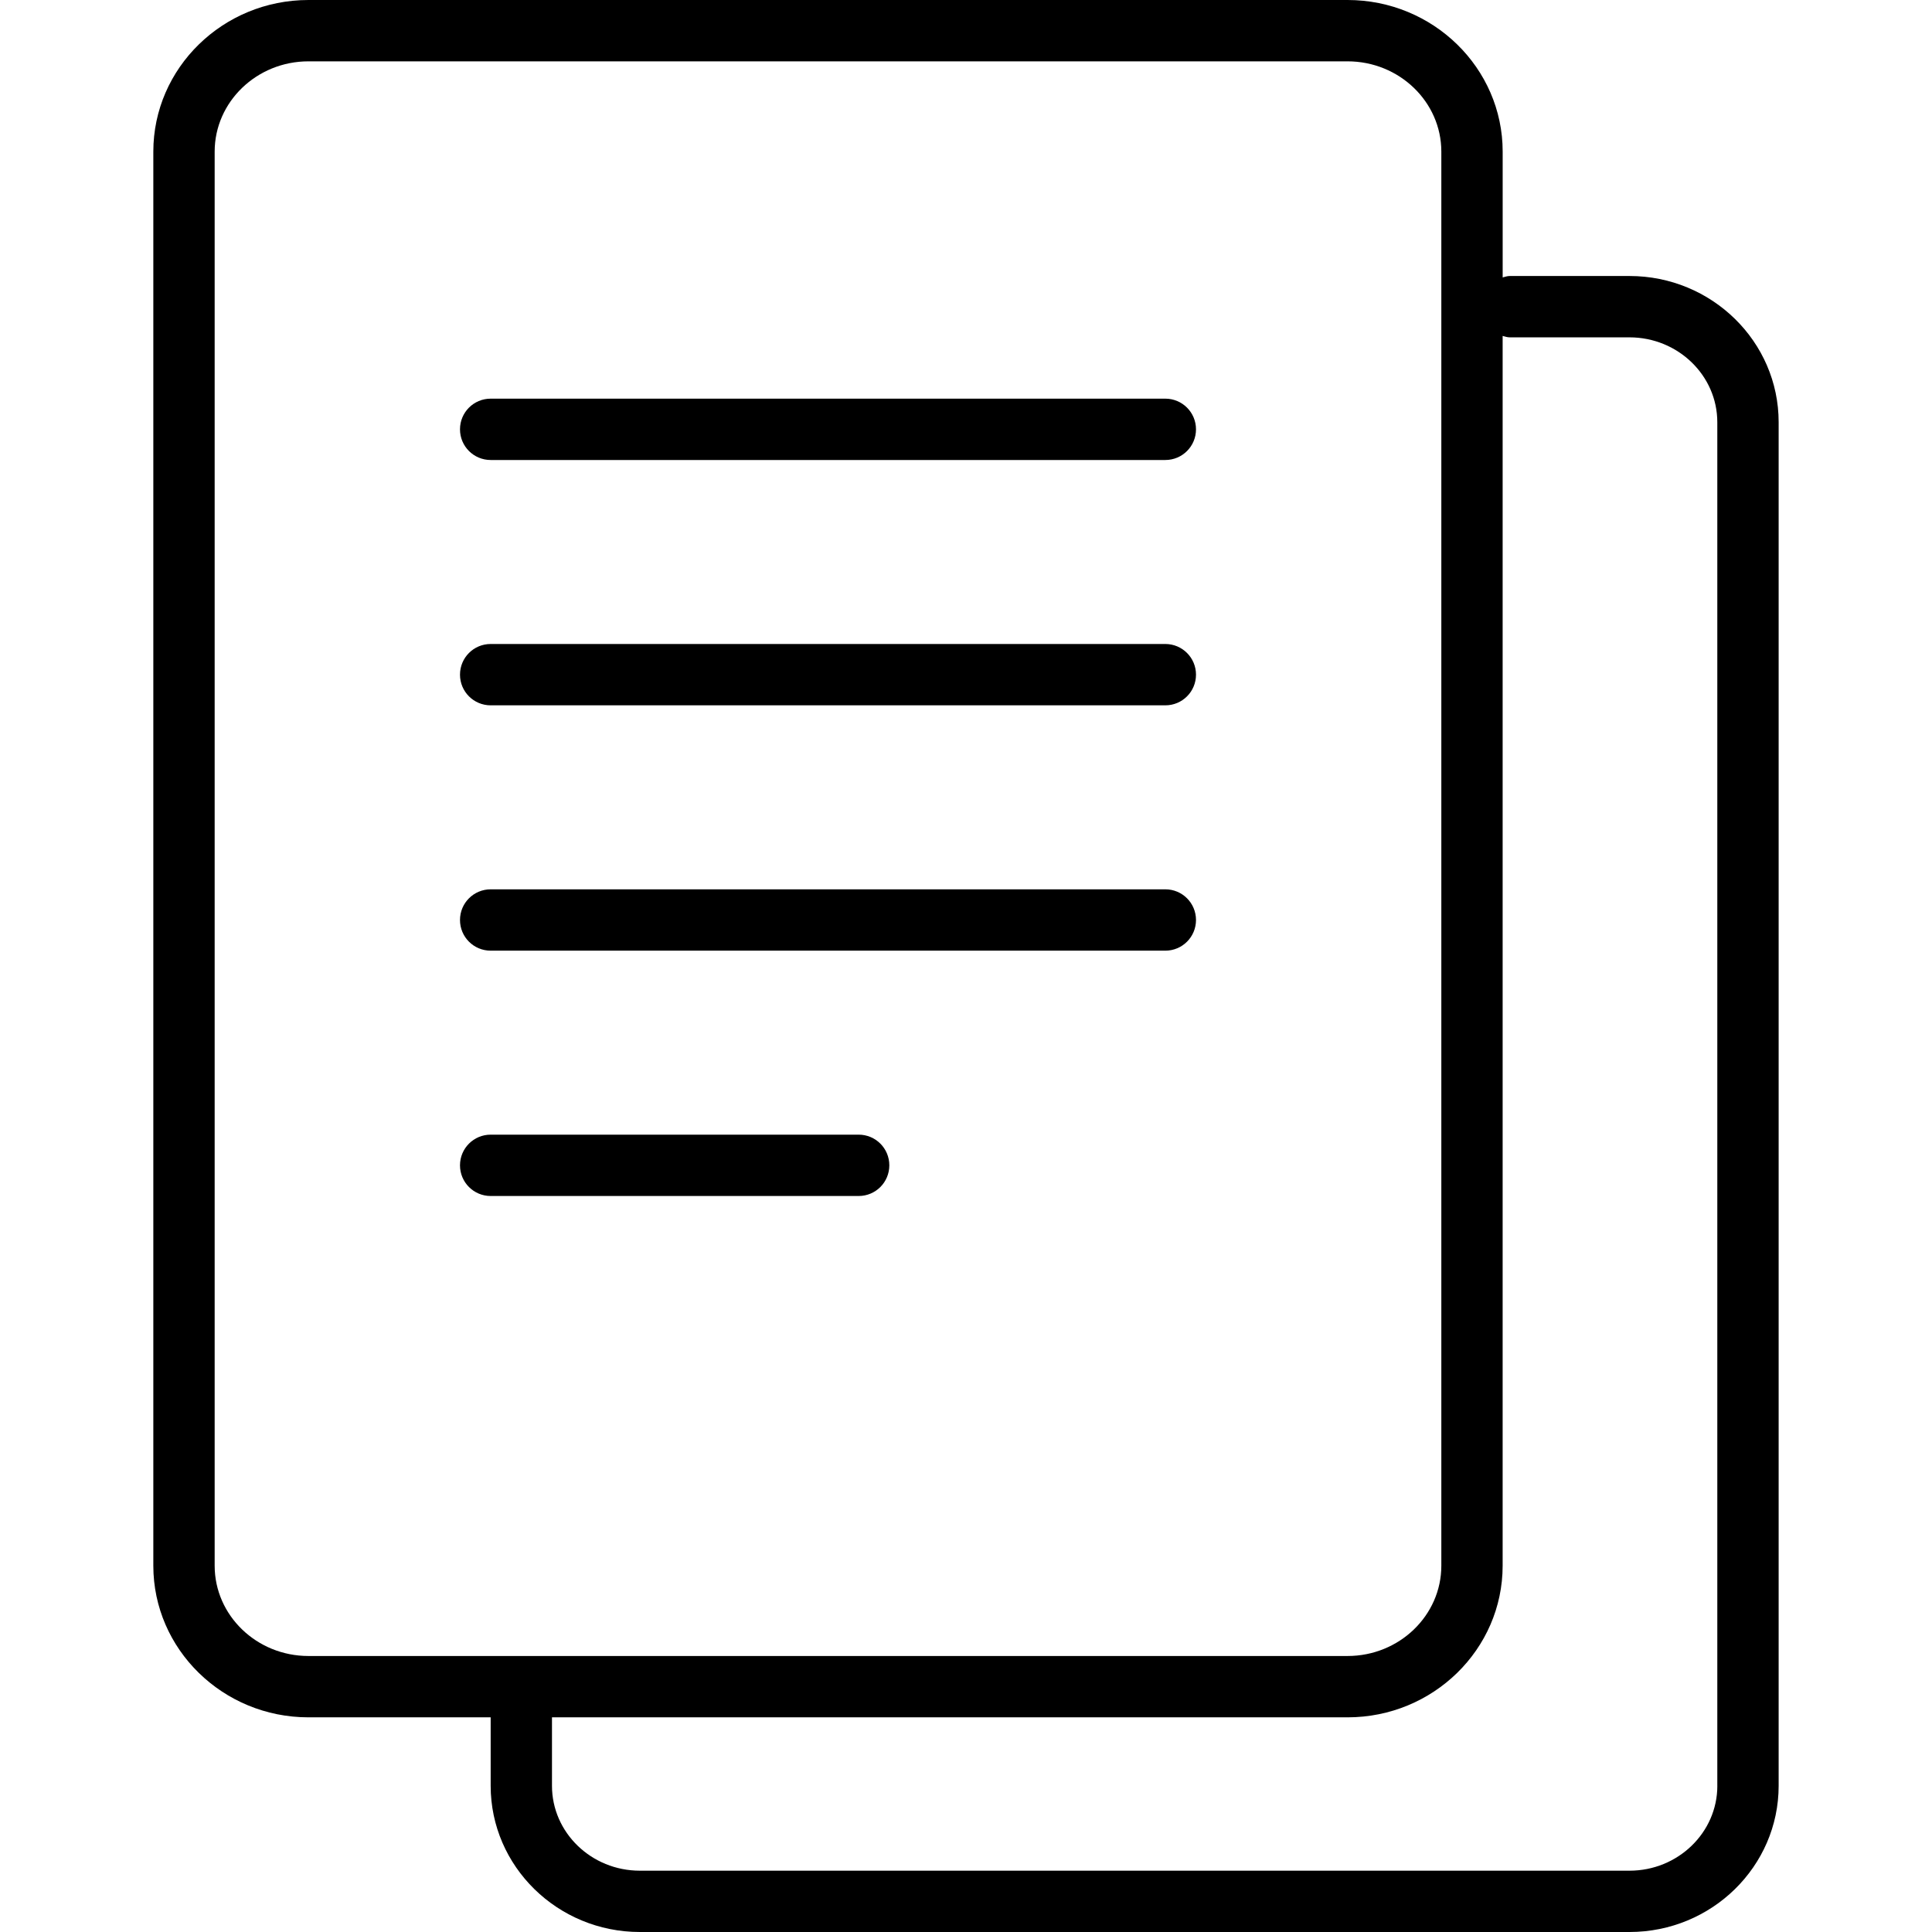
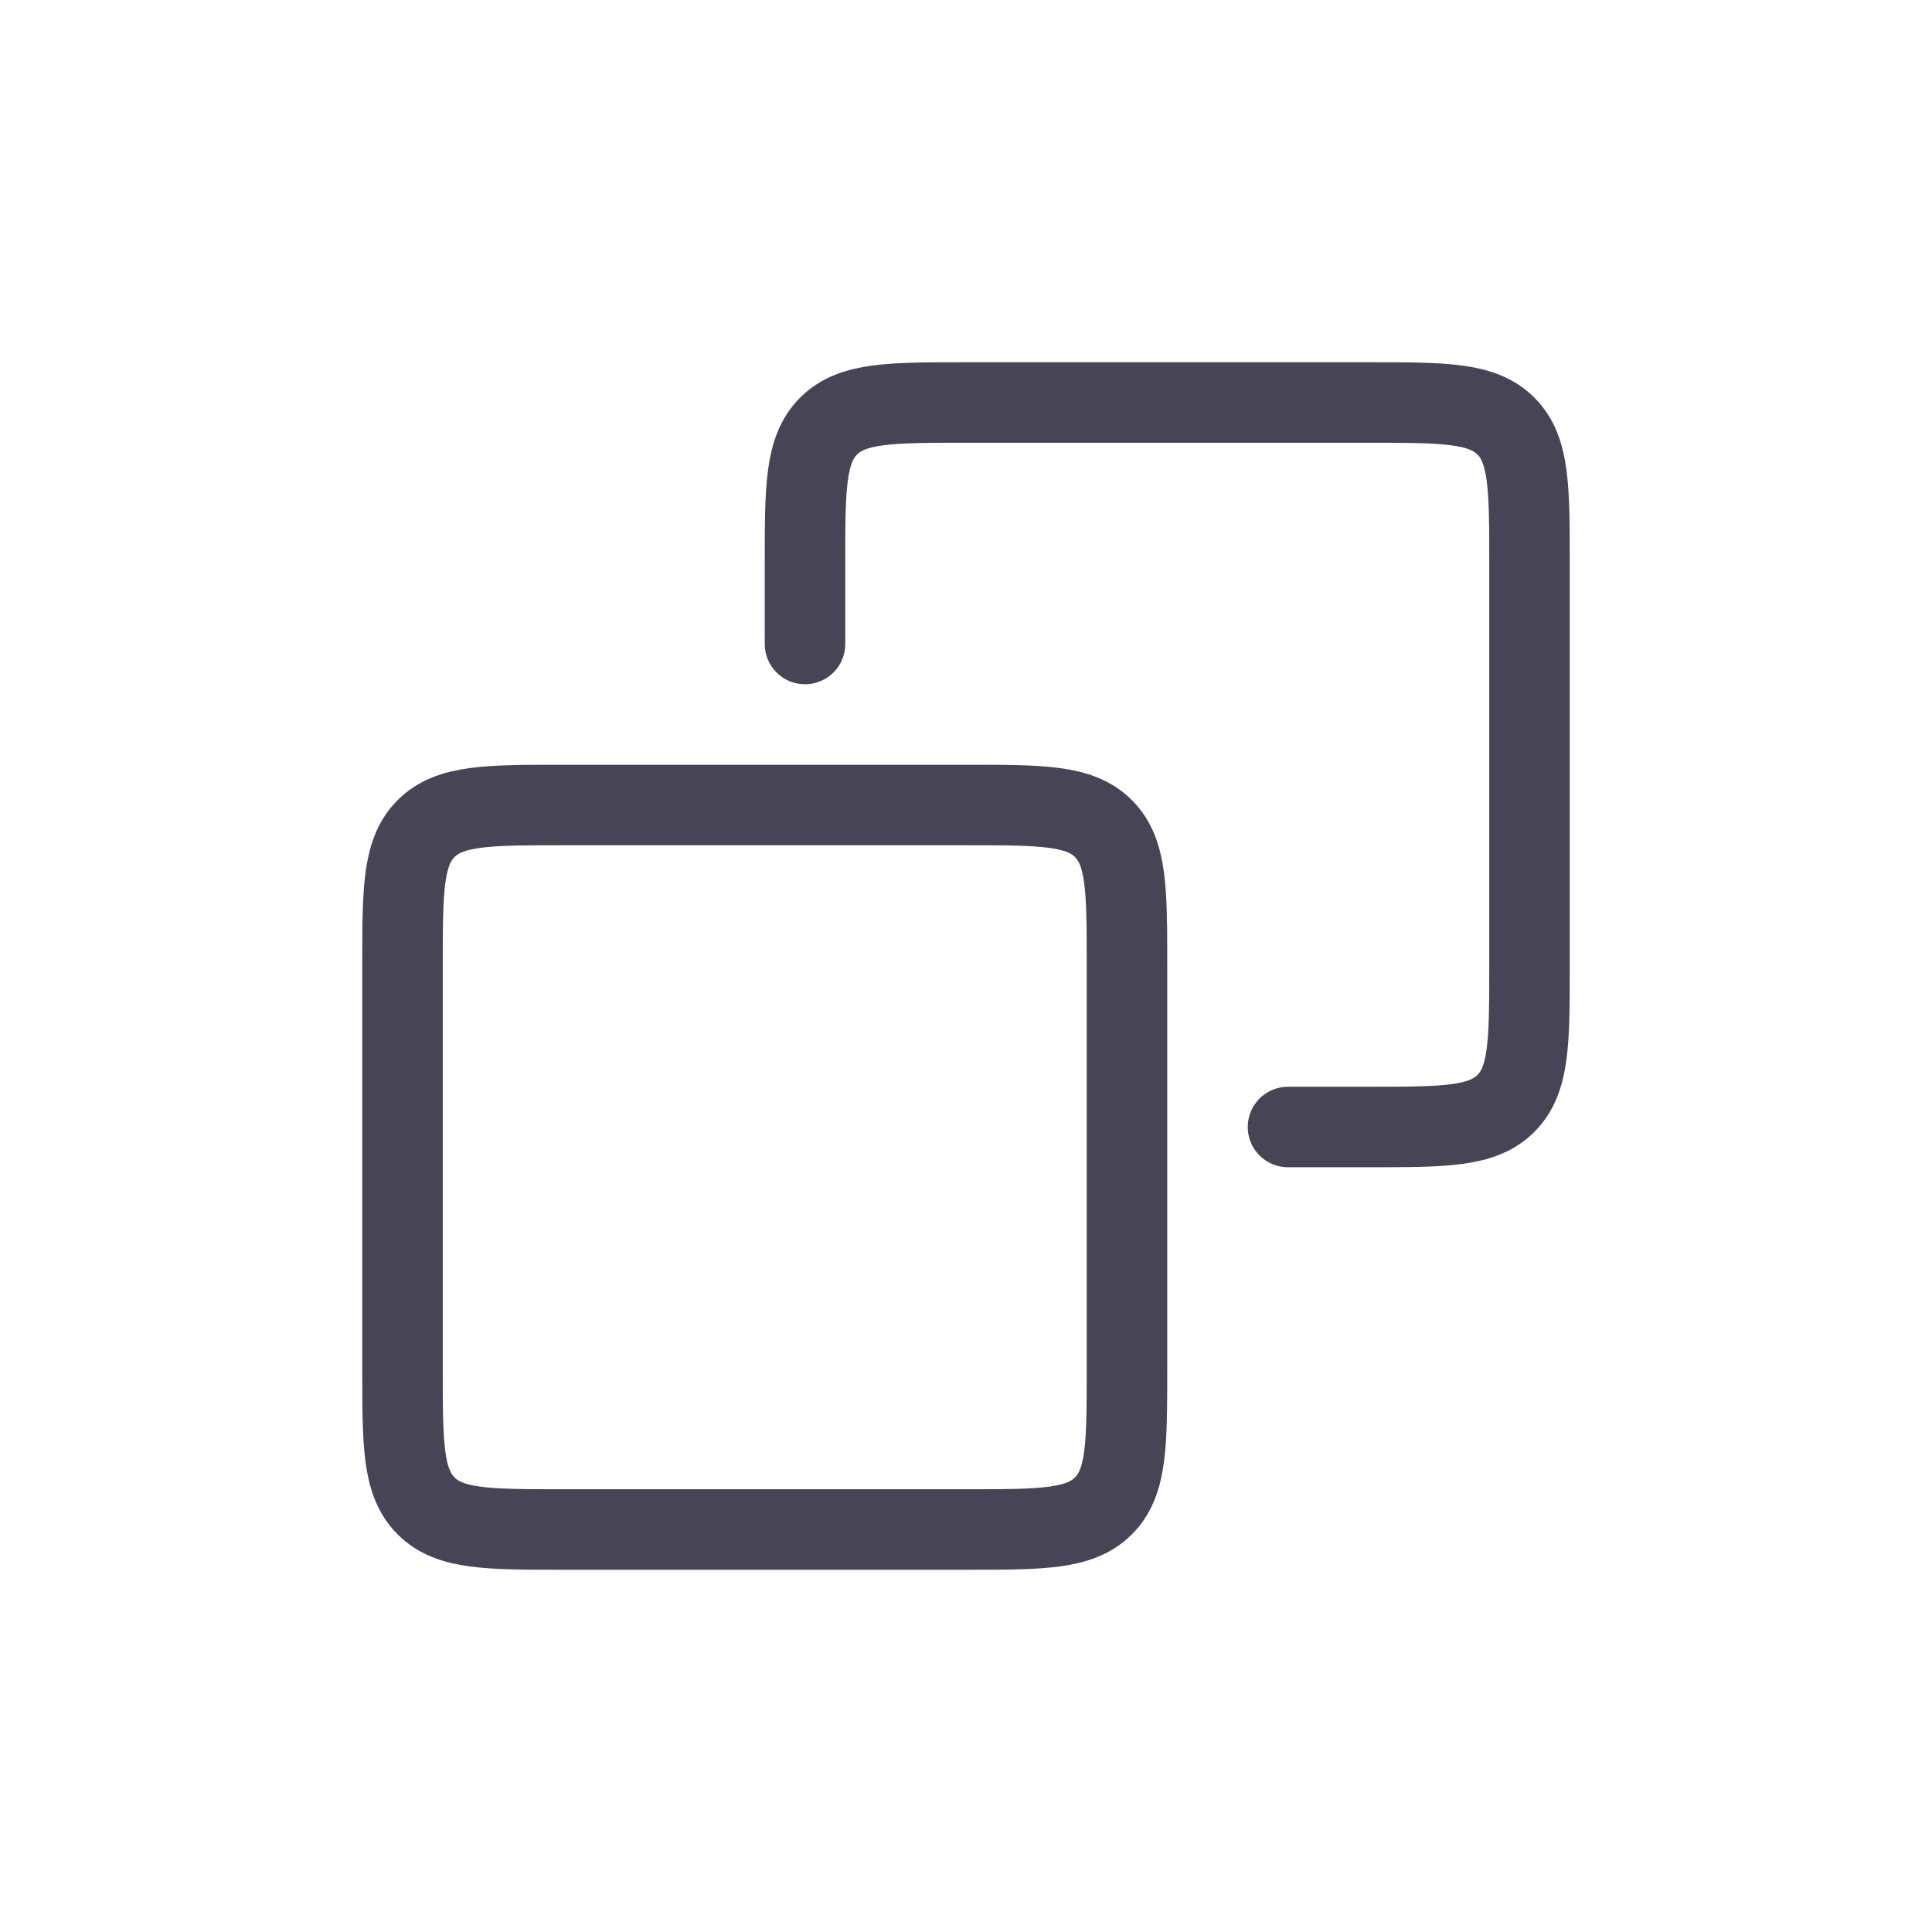
- <svg xmlns="http://www.w3.org/2000/svg" fill="#000000" height="20px" width="20px" version="1.1" id="Layer_1" viewBox="0 0 64 64" enable-background="new 0 0 64 64" xml:space="preserve">
-   <g id="Text-files">
-     <path d="M53.979,9.143H50.011c-0.083,0-0.156,0.028-0.233,0.047V5.023   C49.778,2.253,47.473,0,44.64,0h-34.423C7.384,0,5.079,2.253,5.079,5.023v46.843   c0,2.77,2.305,5.023,5.138,5.023h6.037v2.268C16.254,61.827,18.47,64,21.195,64   h32.784c2.725,0,4.941-2.173,4.941-4.843V13.986   C58.921,11.316,56.704,9.143,53.979,9.143z M7.111,51.866V5.023   c0-1.649,1.394-2.991,3.106-2.991h34.423c1.712,0,3.106,1.342,3.106,2.991v46.843   c0,1.649-1.394,2.991-3.106,2.991h-34.423C8.505,54.857,7.111,53.515,7.111,51.866z    M56.889,59.157c0,1.551-1.306,2.812-2.91,2.812h-32.784   c-1.604,0-2.91-1.261-2.91-2.812v-2.268h26.354   c2.833,0,5.138-2.253,5.138-5.023V11.128c0.077,0.019,0.15,0.047,0.233,0.047   h3.968c1.604,0,2.91,1.261,2.91,2.812V59.157z" />
-     <path d="M38.603,13.206H16.254c-0.562,0-1.016,0.454-1.016,1.016   c0,0.562,0.454,1.016,1.016,1.016h22.349c0.562,0,1.016-0.454,1.016-1.016   C39.619,13.661,39.165,13.206,38.603,13.206z" />
-     <path d="M38.603,21.333H16.254c-0.562,0-1.016,0.454-1.016,1.016   c0,0.562,0.454,1.016,1.016,1.016h22.349c0.562,0,1.016-0.454,1.016-1.016   C39.619,21.788,39.165,21.333,38.603,21.333z" />
-     <path d="M38.603,29.46H16.254c-0.562,0-1.016,0.454-1.016,1.016   s0.454,1.016,1.016,1.016h22.349c0.562,0,1.016-0.454,1.016-1.016   S39.165,29.46,38.603,29.46z" />
-     <path d="M28.444,37.587H16.254c-0.562,0-1.016,0.454-1.016,1.016   s0.454,1.016,1.016,1.016h12.19c0.562,0,1.016-0.454,1.016-1.016   S29.006,37.587,28.444,37.587z" />
-   </g>
+ <svg xmlns="http://www.w3.org/2000/svg" width="800px" height="800px" viewBox="0 0 24 24" fill="none">
+   <path d="M10 8V7C10 6.057 10 5.586 10.293 5.293C10.586 5 11.057 5 12 5H17C17.943 5 18.414 5 18.707 5.293C19 5.586 19 6.057 19 7V12C19 12.943 19 13.414 18.707 13.707C18.414 14 17.943 14 17 14H16M7 19H12C12.943 19 13.414 19 13.707 18.707C14 18.414 14 17.943 14 17V12C14 11.057 14 10.586 13.707 10.293C13.414 10 12.943 10 12 10H7C6.057 10 5.586 10 5.293 10.293C5 10.586 5 11.057 5 12V17C5 17.943 5 18.414 5.293 18.707C5.586 19 6.057 19 7 19Z" stroke="#464455" stroke-linecap="round" stroke-linejoin="round" />
</svg>
